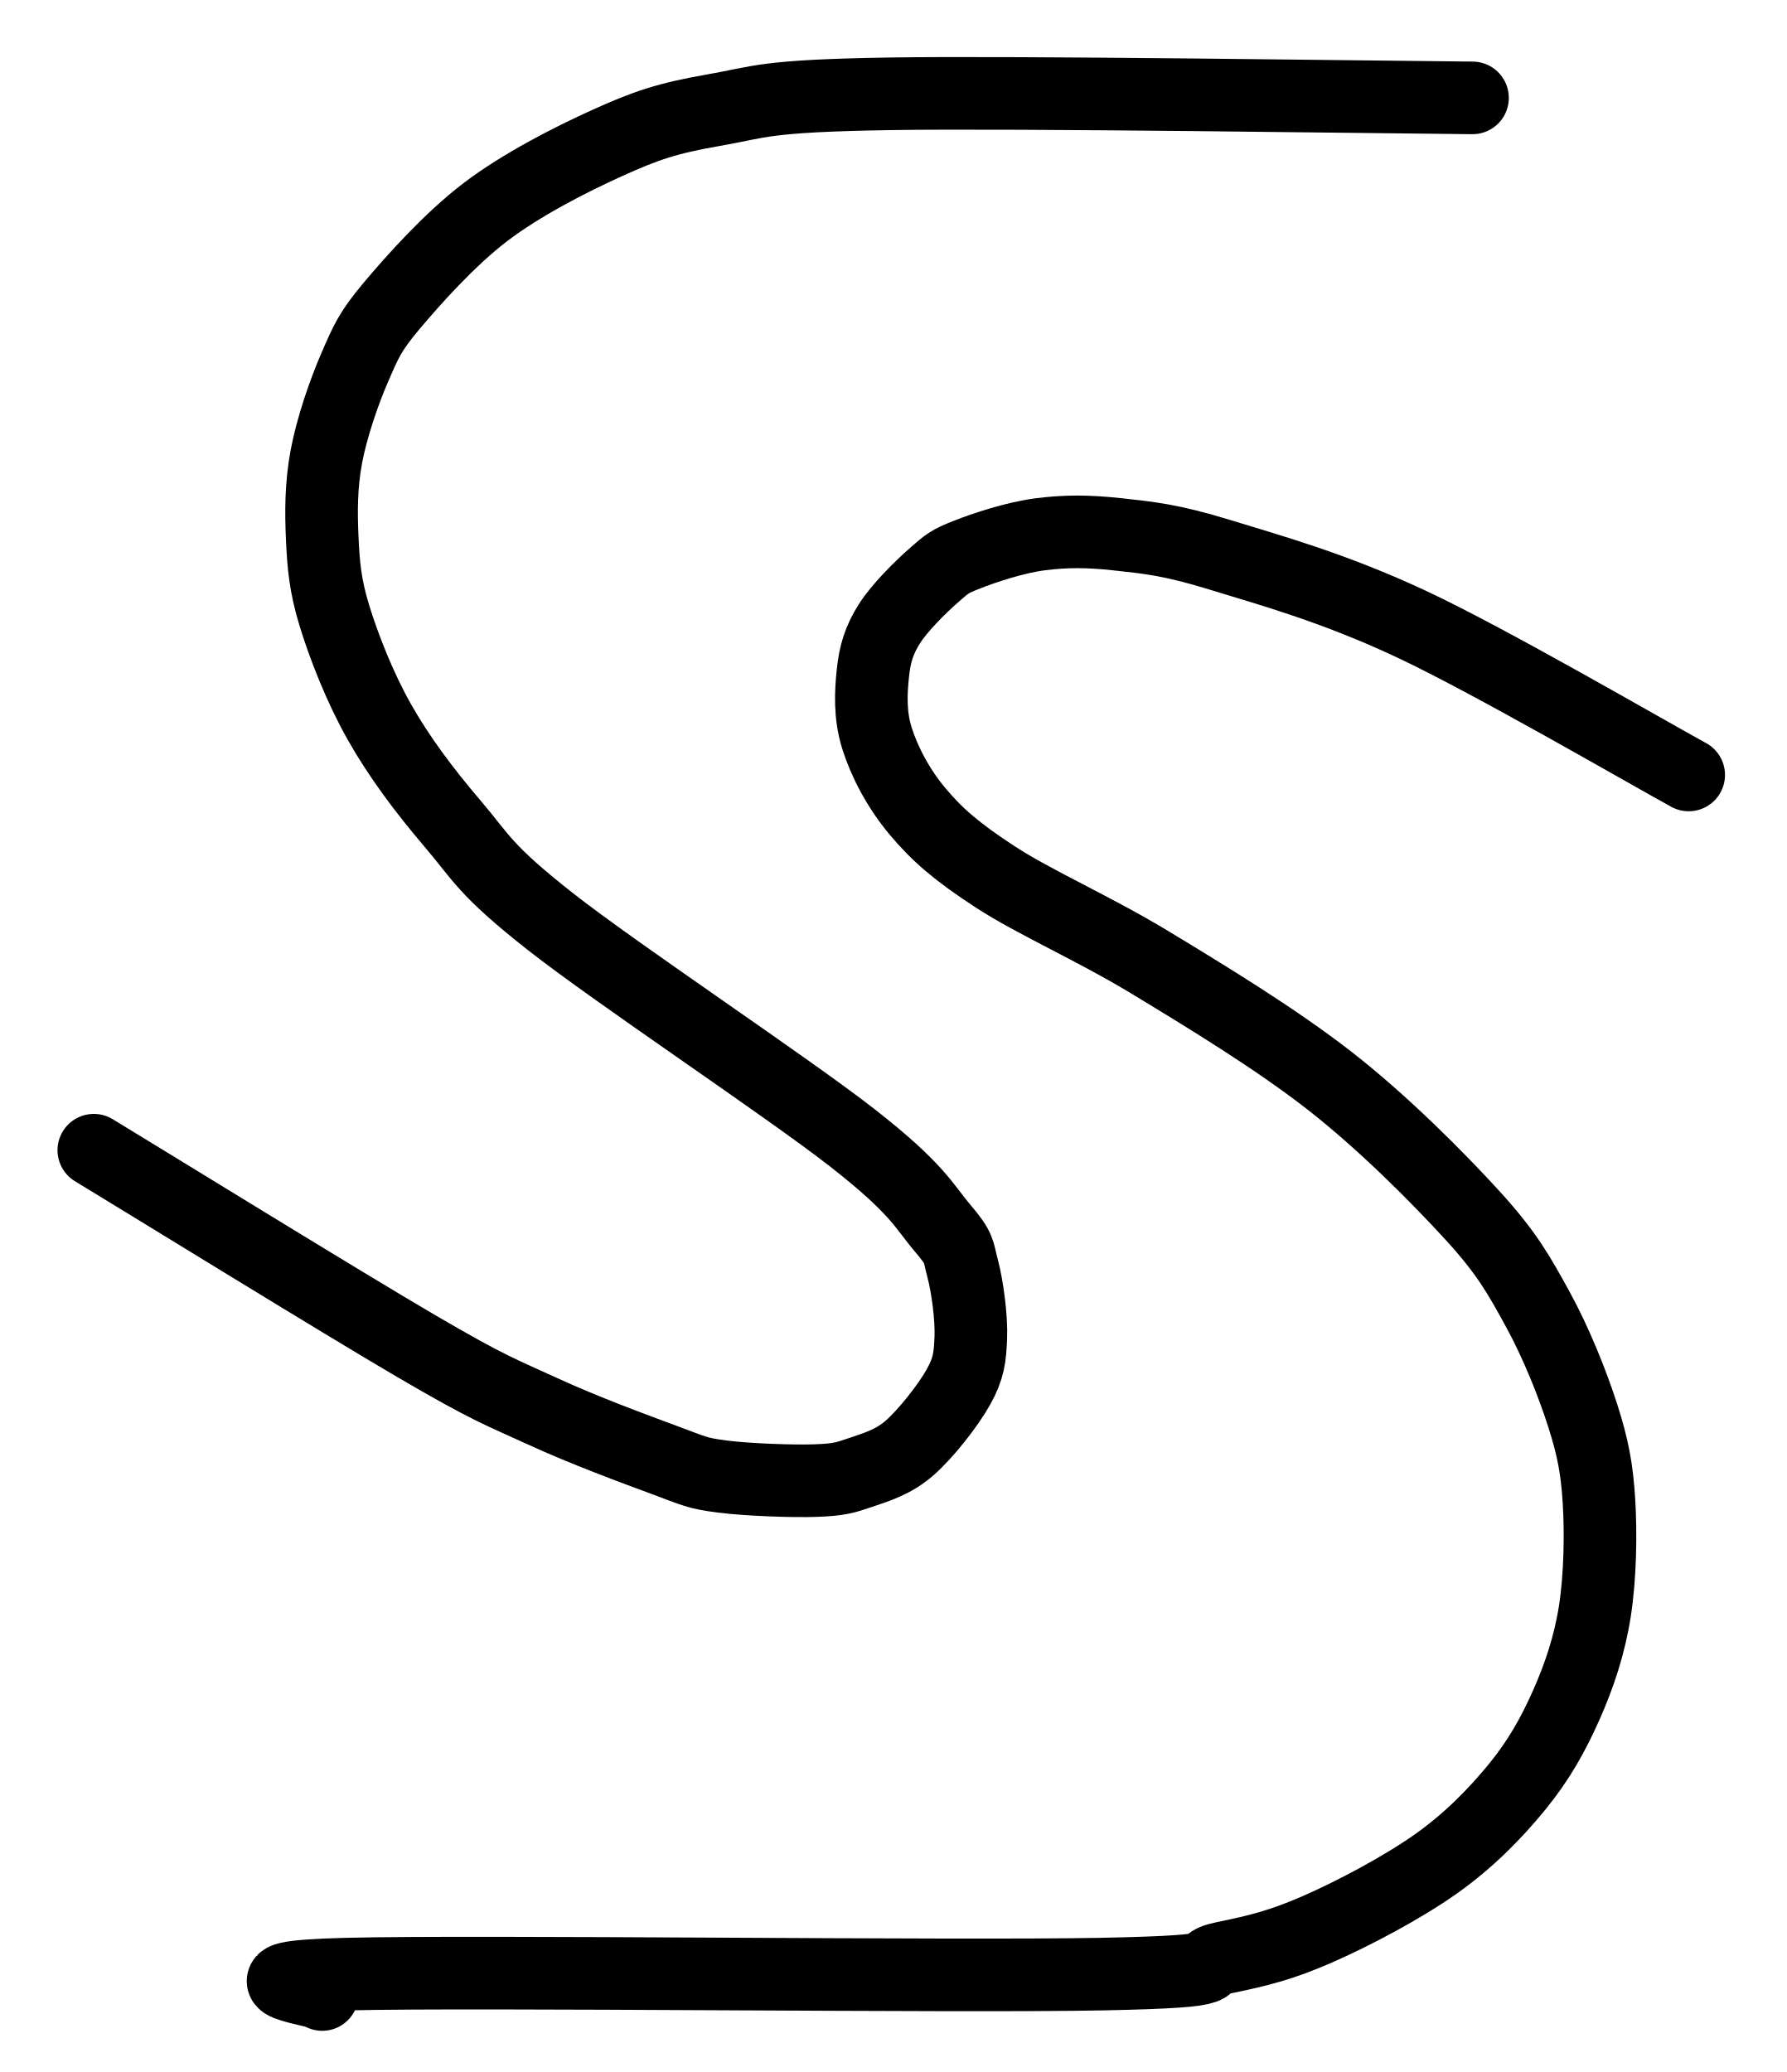
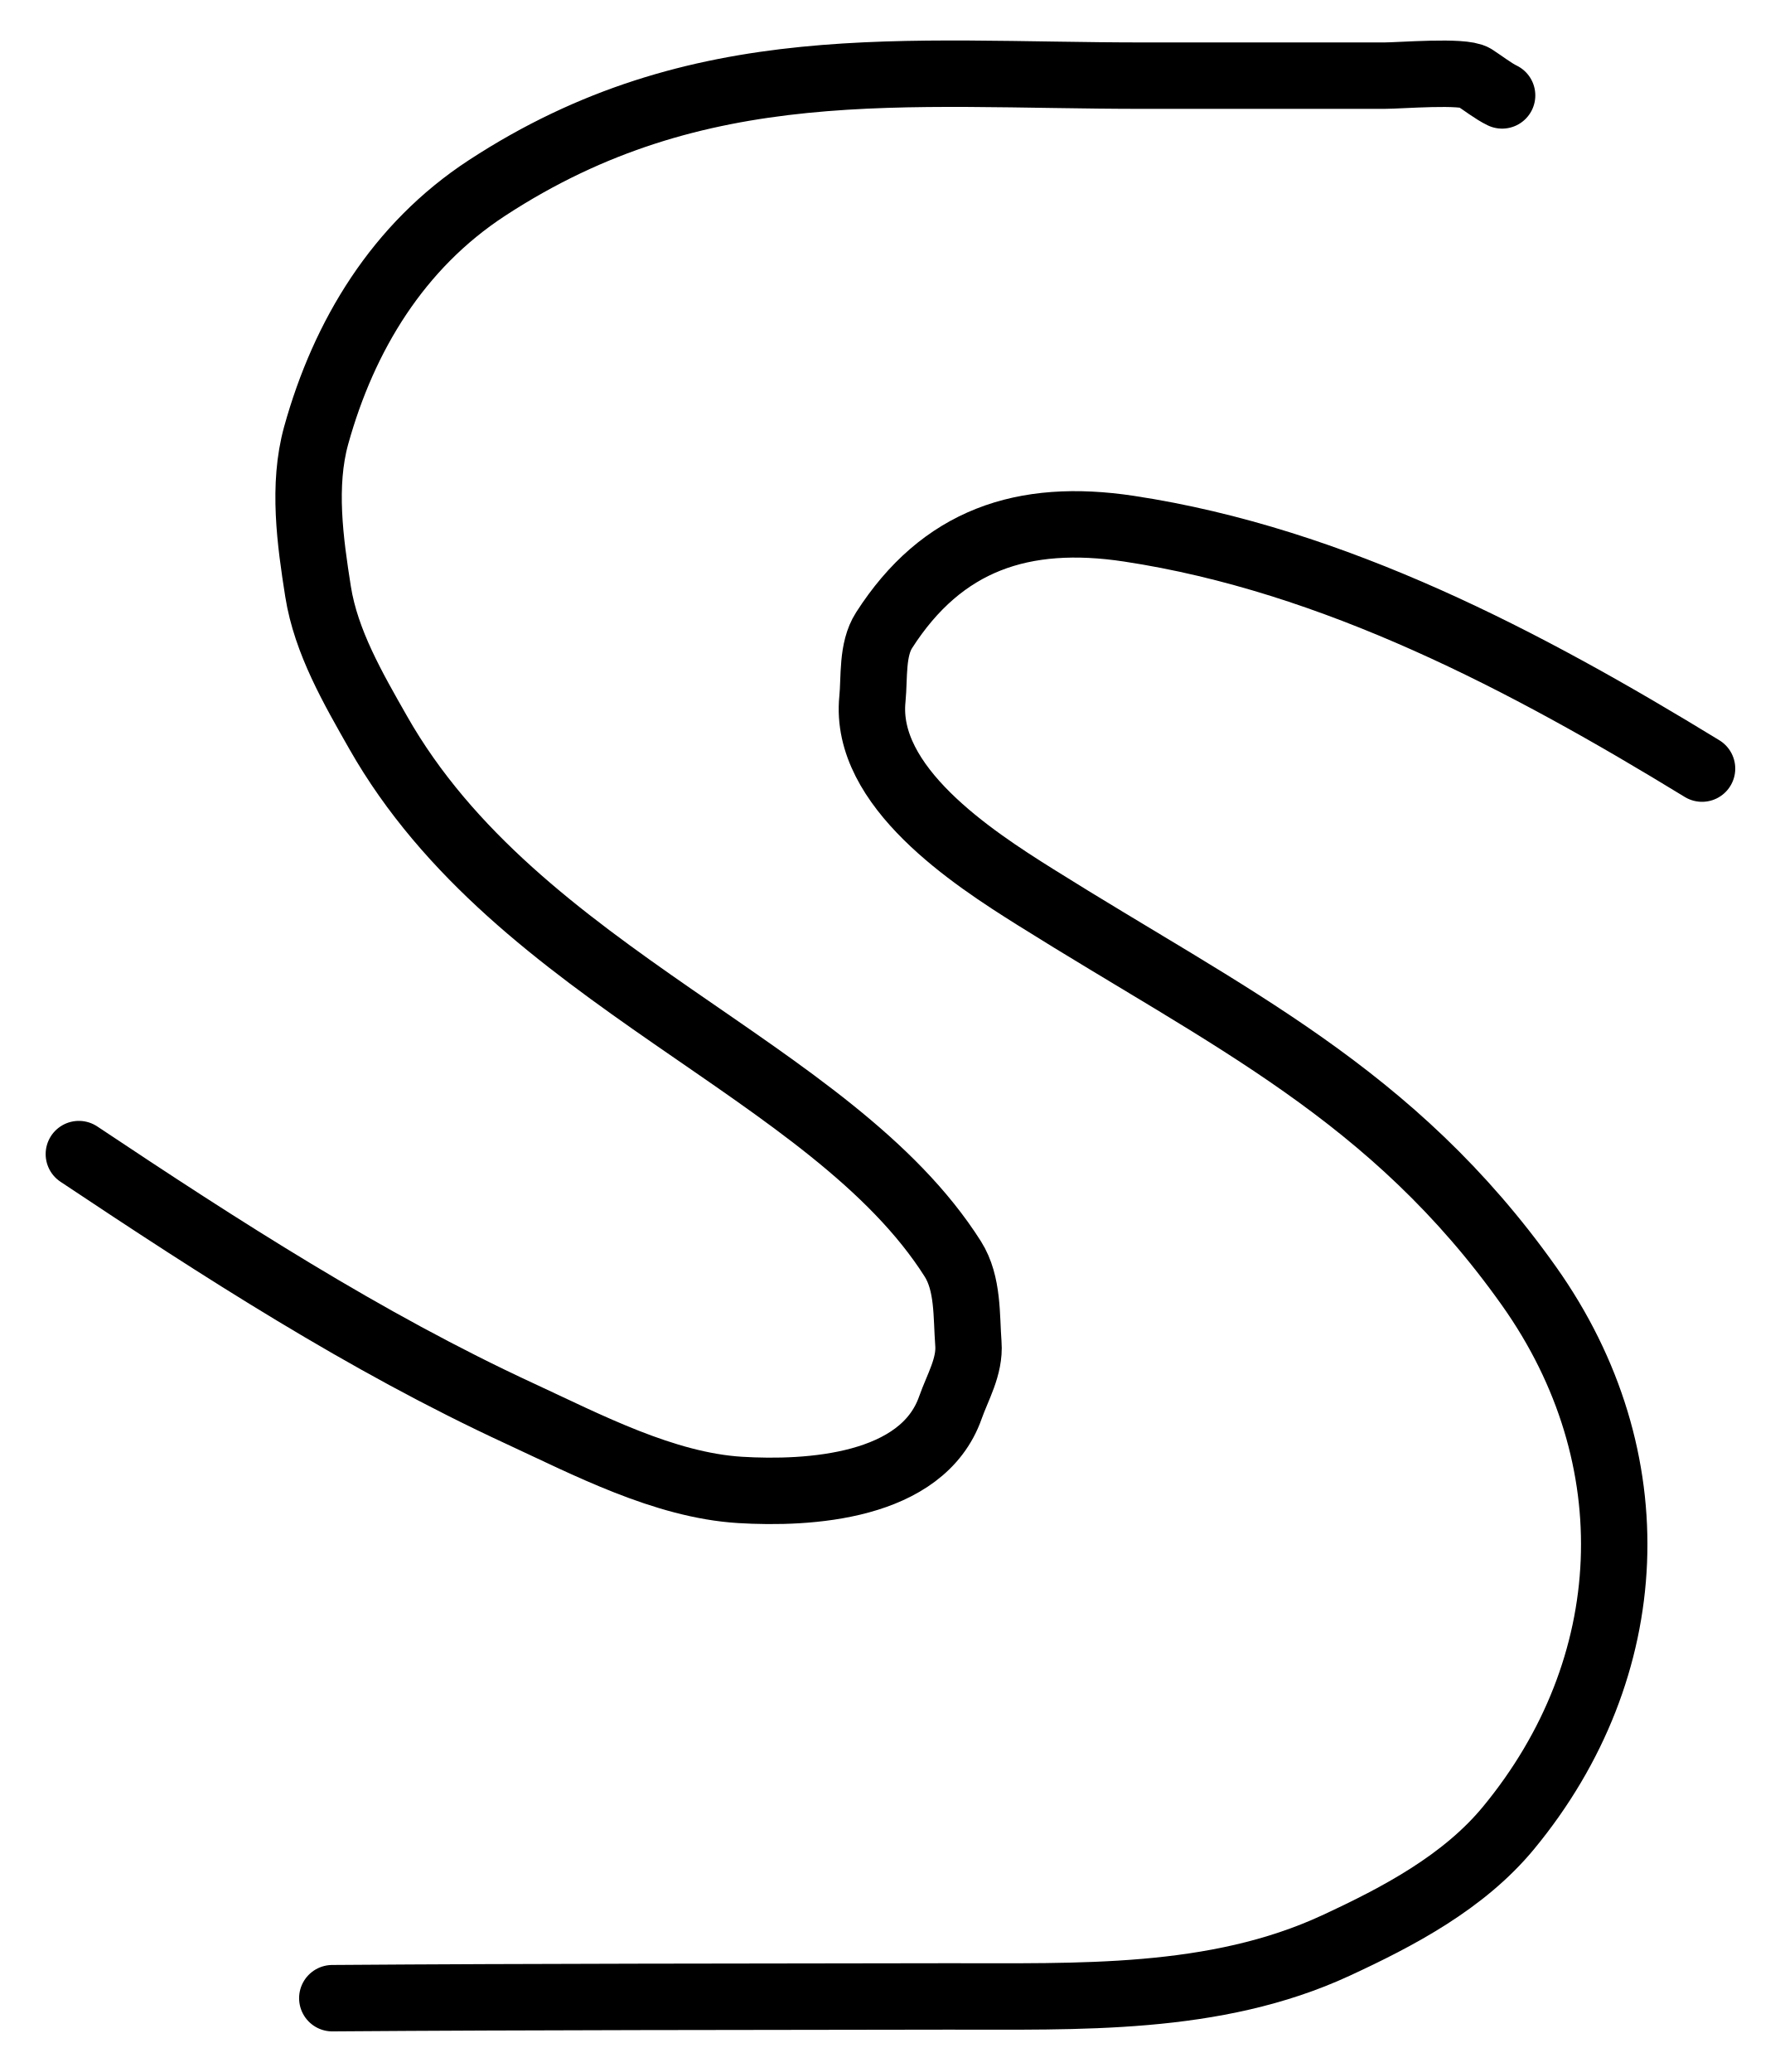
- <svg xmlns="http://www.w3.org/2000/svg" viewBox="286 250 438 508" fill="none" stroke="currentColor" stroke-width="17.8" stroke-linecap="round" stroke-linejoin="round" aria-hidden="true">
-   <path class="mk mk1" d="M309.0 532.0 C322.2 540.0 369.7 569.3 388.0 580.0 C406.3 590.7 408.8 591.3 419.0 596.0 C429.2 600.7 441.7 605.3 449.0 608.0 C456.3 610.7 456.8 611.2 463.0 612.0 C469.2 612.8 480.3 613.2 486.0 613.0 C491.7 612.8 493.2 612.3 497.0 611.0 C500.8 609.7 505.0 608.5 509.0 605.0 C513.0 601.5 518.5 594.5 521.0 590.0 C523.5 585.5 523.8 582.8 524.0 578.0 C524.2 573.2 523.2 565.5 522.0 561.0 C520.8 556.5 521.5 556.3 517.0 551.0 C512.5 545.7 511.0 541.5 495.0 529.0 C479.0 516.5 437.3 488.8 421.0 476.0 C404.7 463.2 404.0 460.2 397.0 452.0 C390.0 443.8 383.8 435.5 379.0 427.0 C374.2 418.5 370.3 408.5 368.0 401.0 C365.7 393.5 365.3 388.5 365.0 382.0 C364.7 375.5 364.7 369.0 366.0 362.0 C367.3 355.0 370.3 346.2 373.0 340.0 C375.7 333.8 376.7 331.3 382.0 325.0 C387.3 318.7 396.2 308.7 405.0 302.0 C413.8 295.3 425.7 289.2 435.0 285.0 C444.3 280.8 449.5 279.0 461.0 277.0 C472.5 275.0 473.0 273.5 504.0 273.0 C535.0 272.5 623.2 273.8 647.0 274.0" />
-   <path class="mk mk2" d="M365.0 739.0 C366.0 738.2 339.2 734.8 371.0 734.0 C402.8 733.2 520.2 734.7 556.0 734.0 C591.8 733.3 577.2 731.8 586.0 730.0 C594.8 728.2 600.3 726.8 609.0 723.0 C617.7 719.2 629.8 712.8 638.0 707.0 C646.2 701.2 652.7 694.5 658.0 688.0 C663.3 681.5 666.8 675.2 670.0 668.0 C673.2 660.8 675.7 653.3 677.0 645.0 C678.3 636.7 678.5 626.0 678.0 618.0 C677.5 610.0 676.5 604.8 674.0 597.0 C671.5 589.2 667.5 579.2 663.0 571.0 C658.5 562.8 655.5 557.3 647.0 548.0 C638.5 538.7 625.2 525.3 612.0 515.0 C598.8 504.7 581.7 494.3 568.0 486.0 C554.3 477.7 539.5 471.2 530.0 465.0 C520.5 458.8 515.8 454.7 511.0 449.0 C506.2 443.3 502.8 436.7 501.0 431.0 C499.2 425.3 499.5 419.7 500.0 415.0 C500.5 410.3 501.5 407.0 504.0 403.0 C506.5 399.0 511.8 393.8 515.0 391.0 C518.2 388.2 518.7 387.7 523.0 386.0 C527.3 384.3 534.8 381.8 541.0 381.0 C547.2 380.2 552.7 380.2 560.0 381.0 C567.3 381.8 573.0 382.3 585.0 386.0 C597.0 389.7 612.8 394.0 632.0 403.0 C651.2 412.0 688.7 433.8 700.0 440.0" />
+ <svg xmlns="http://www.w3.org/2000/svg" viewBox="292 256 426 496" fill="none" stroke="currentColor" stroke-width="15.9" stroke-linecap="round" stroke-linejoin="round" aria-hidden="true">
+   <path class="mk mk1" d="M651.63 278.84 C649.63 277.89 646.87 275.77 644.98 274.55 C642.34 272.84 627.25 274.11 623.38 274.11 C604.16 274.11 584.94 274.11 565.72 274.11 C508.14 274.11 459.28 267.86 408.57 301.01 C387.32 314.90 374.35 336.30 367.70 360.22 C364.38 372.20 366.26 385.63 368.15 397.61 C370.06 409.69 376.60 420.90 382.53 431.34 C415.95 490.20 491.15 511.63 520.12 557.37 C523.85 563.27 523.35 571.08 523.85 577.67 C524.26 583.13 521.26 588.07 519.54 592.96 C512.79 612.15 485.50 613.66 469.16 612.66 C451.01 611.54 432.58 601.85 416.40 594.36 C379.42 577.26 344.71 554.82 310.88 532.27" />
+   <path class="mk mk2" d="M699.50 439.99 C657.45 414.27 611.53 390.02 562.29 382.56 C536.92 378.72 517.51 385.26 503.66 406.88 C500.70 411.50 501.38 418.19 500.87 423.34 C498.76 444.33 524.84 461.31 539.83 470.71 C586.00 499.68 625.36 517.69 658.11 563.92 C687.19 604.96 684.75 655.28 653.19 693.54 C642.46 706.55 626.80 714.80 611.82 721.73 C582.83 735.15 550.02 733.86 518.90 733.91 C469.80 734.00 420.67 733.97 371.56 734.33" />
</svg>
